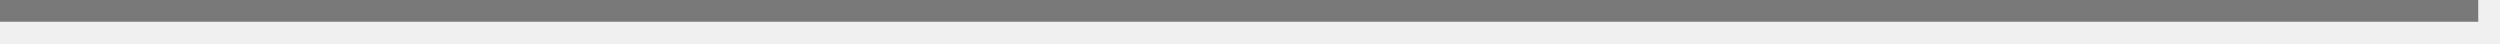
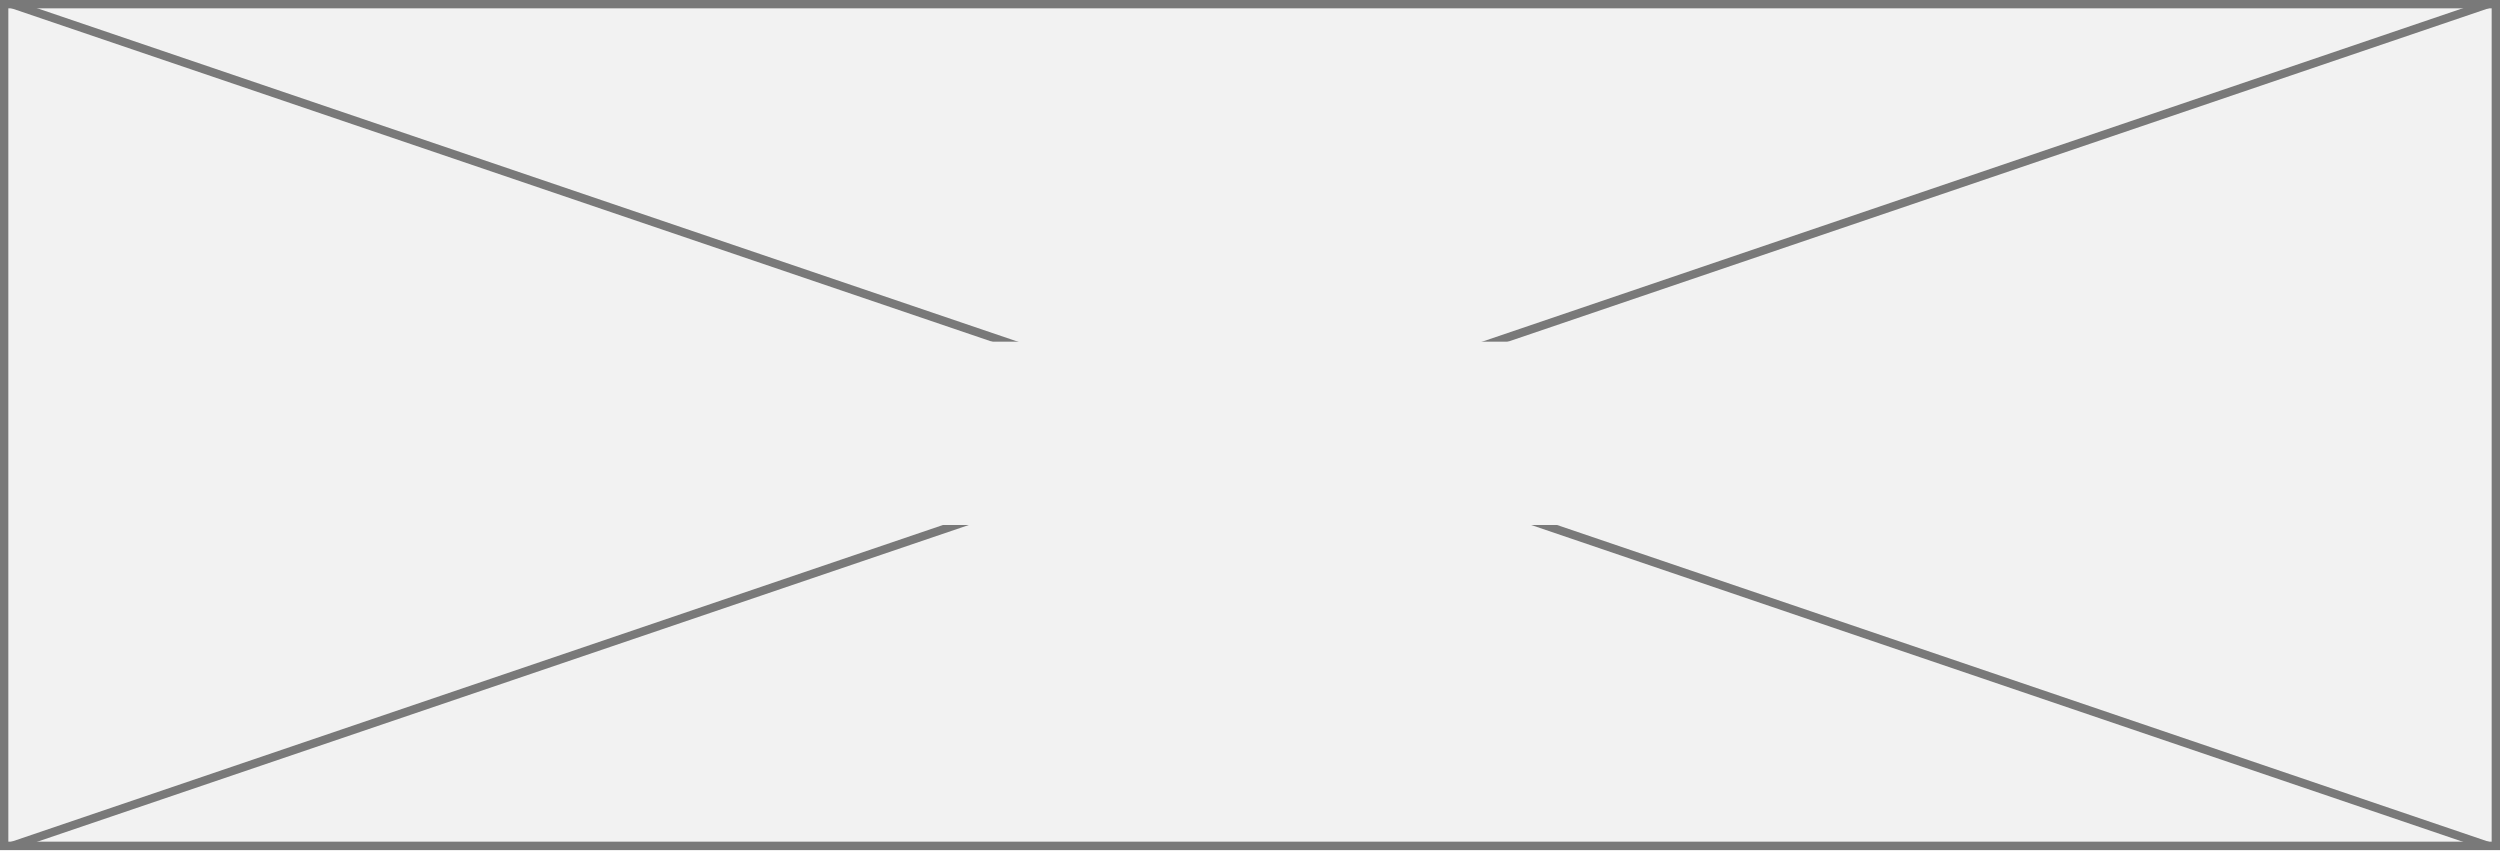
- <svg xmlns="http://www.w3.org/2000/svg" version="1.1" width="115px" height="2px">
-   <g transform="matrix(1 0 0 1 -762 -1005 )">
-     <path d="M 762 1005.5  L 876 1005.5  " stroke-width="1" stroke="#797979" fill="none" />
+ <svg xmlns="http://www.w3.org/2000/svg" version="1.1" width="300px" height="102px">
+   <defs>
+     <mask fill="white" id="clip30">
+       <path d="M 645.5 676  L 776.5 676  L 776.5 698  L 645.5 698  Z M 560 635  L 860 635  L 860 737  L 560 737  Z " fill-rule="evenodd" />
+     </mask>
+   </defs>
+   <g transform="matrix(1 0 0 1 -560 -635 )">
+     <path d="M 560.5 635.5  L 859.5 635.5  L 859.5 736.5  L 560.5 736.5  L 560.5 635.5  Z " fill-rule="nonzero" fill="#f2f2f2" stroke="none" />
+     <path d="M 560.5 635.5  L 859.5 635.5  L 859.5 736.5  L 560.5 736.5  L 560.5 635.5  Z " stroke-width="1" stroke="#797979" fill="none" />
+     <path d="M 561.392 635.473  L 858.608 736.527  M 858.608 635.473  L 561.392 736.527  " stroke-width="1" stroke="#797979" fill="none" mask="url(#clip30)" />
  </g>
</svg>
